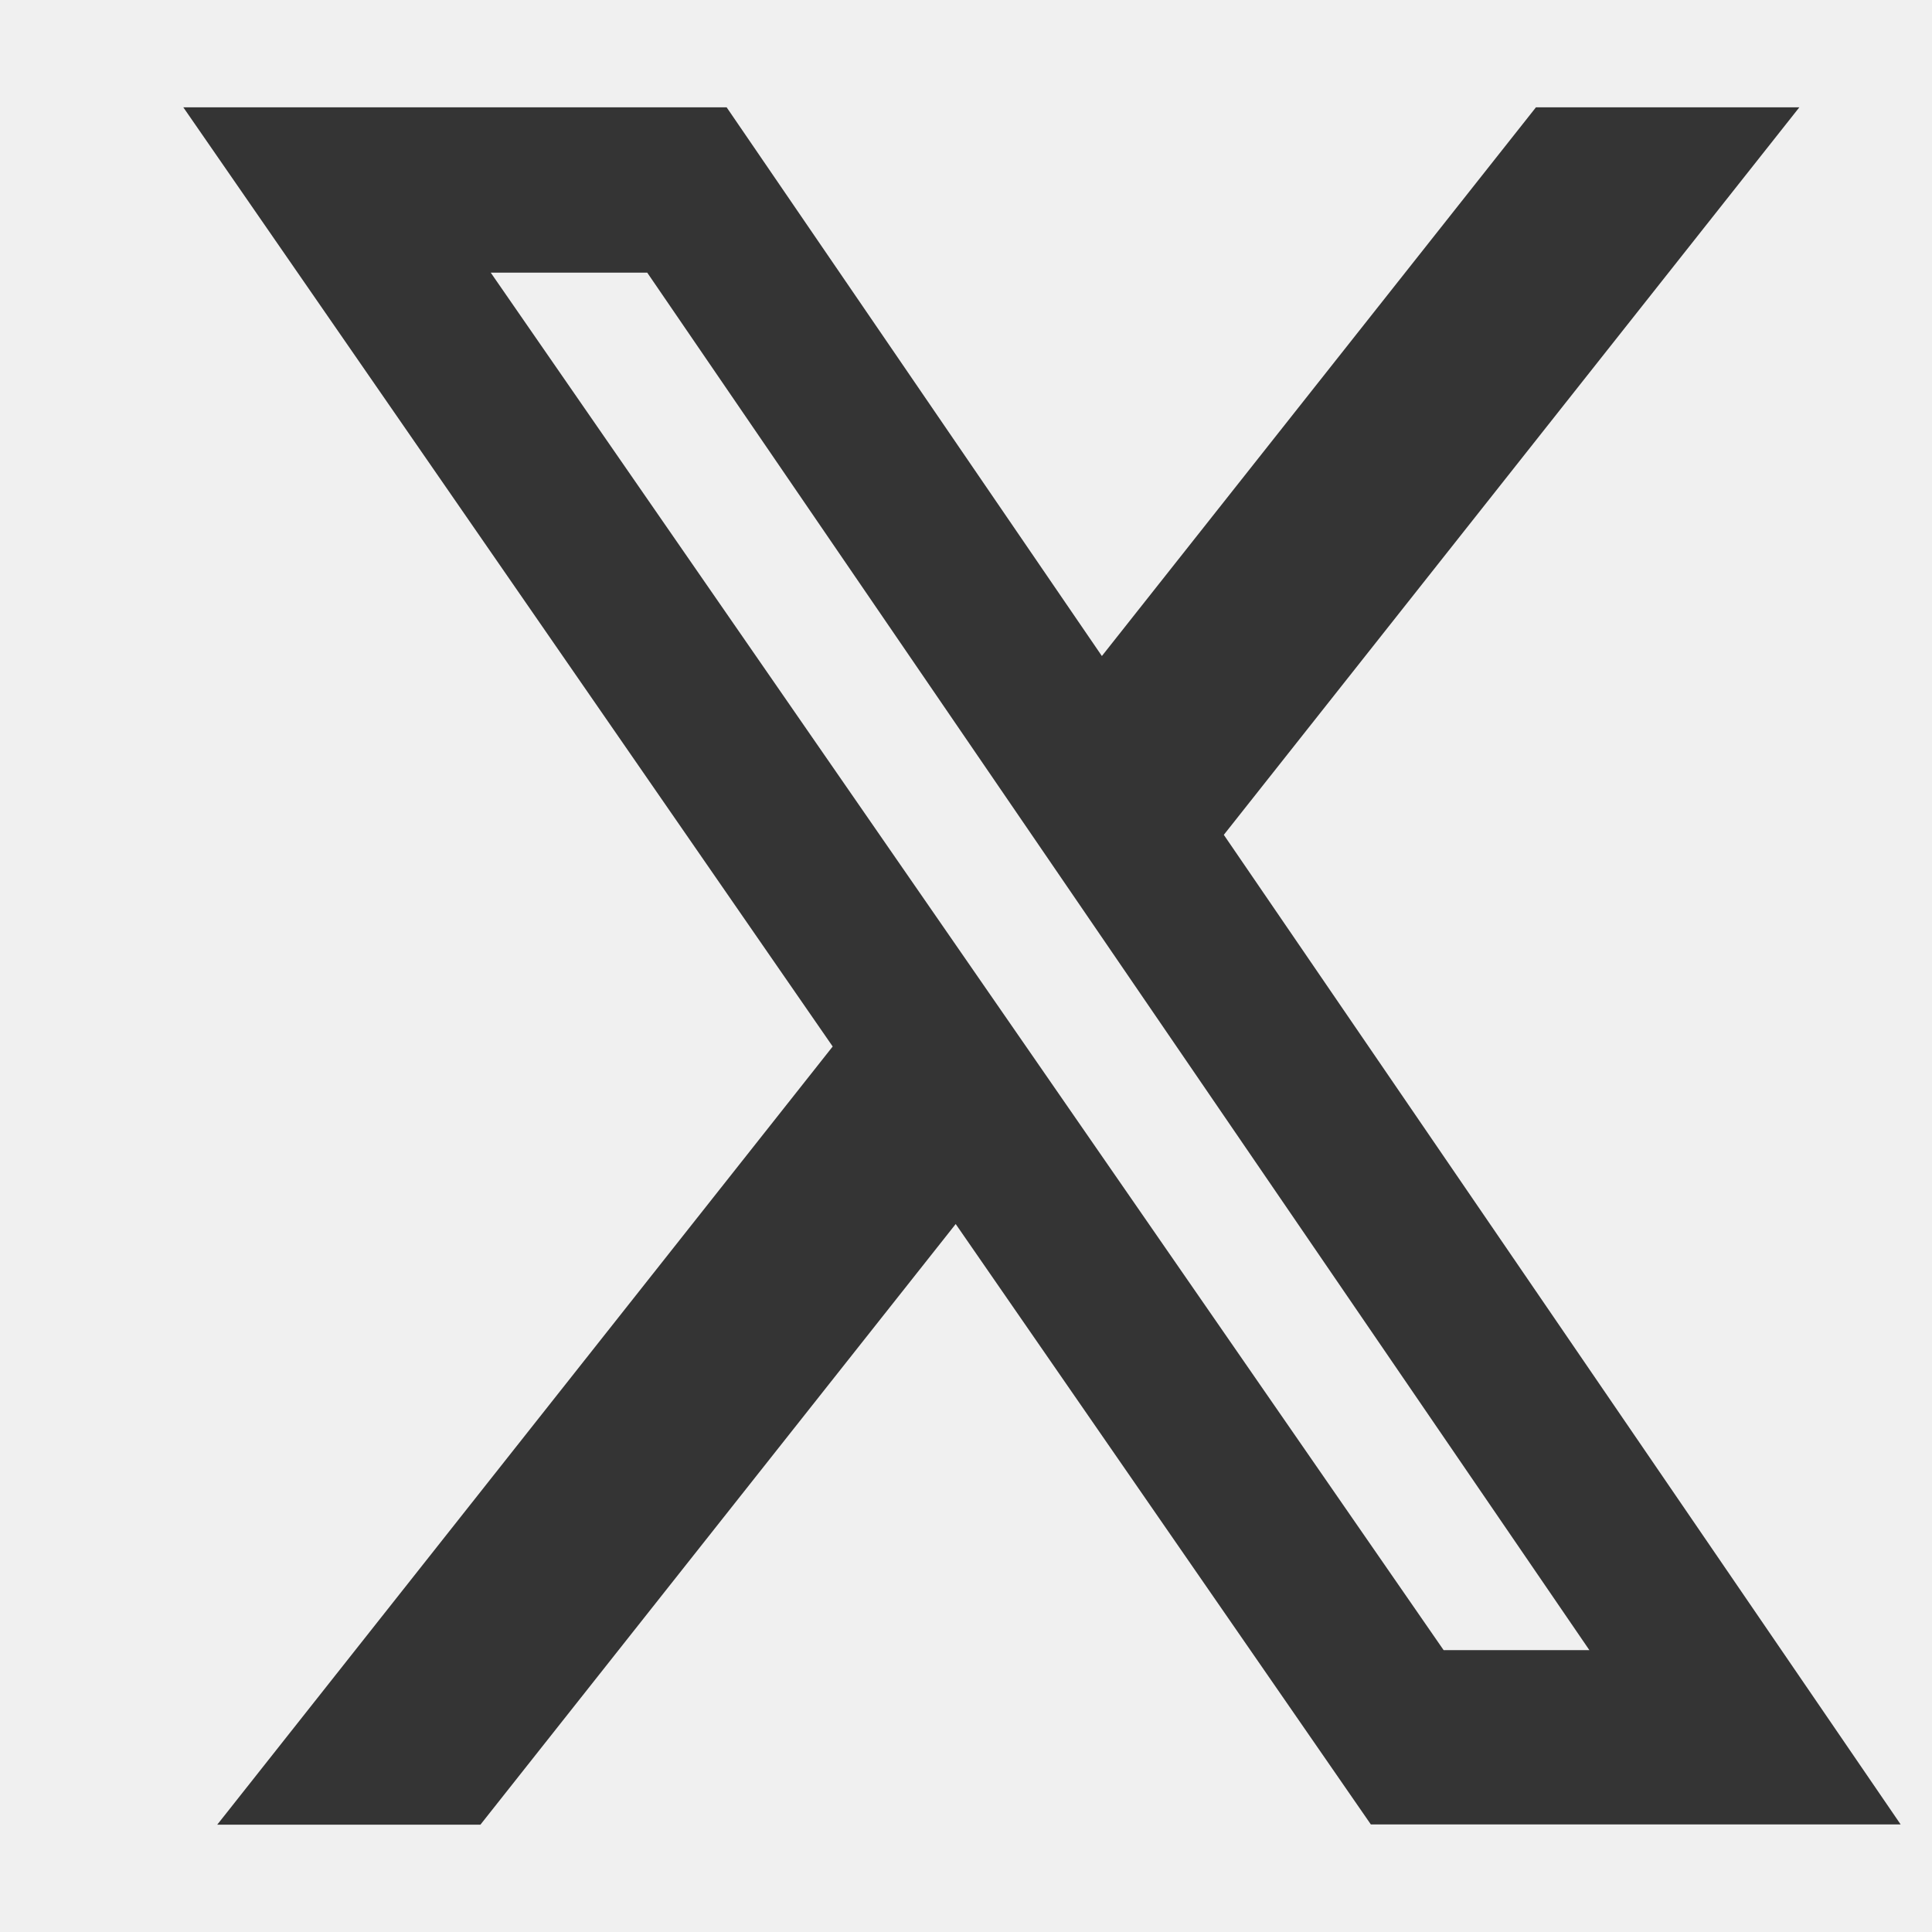
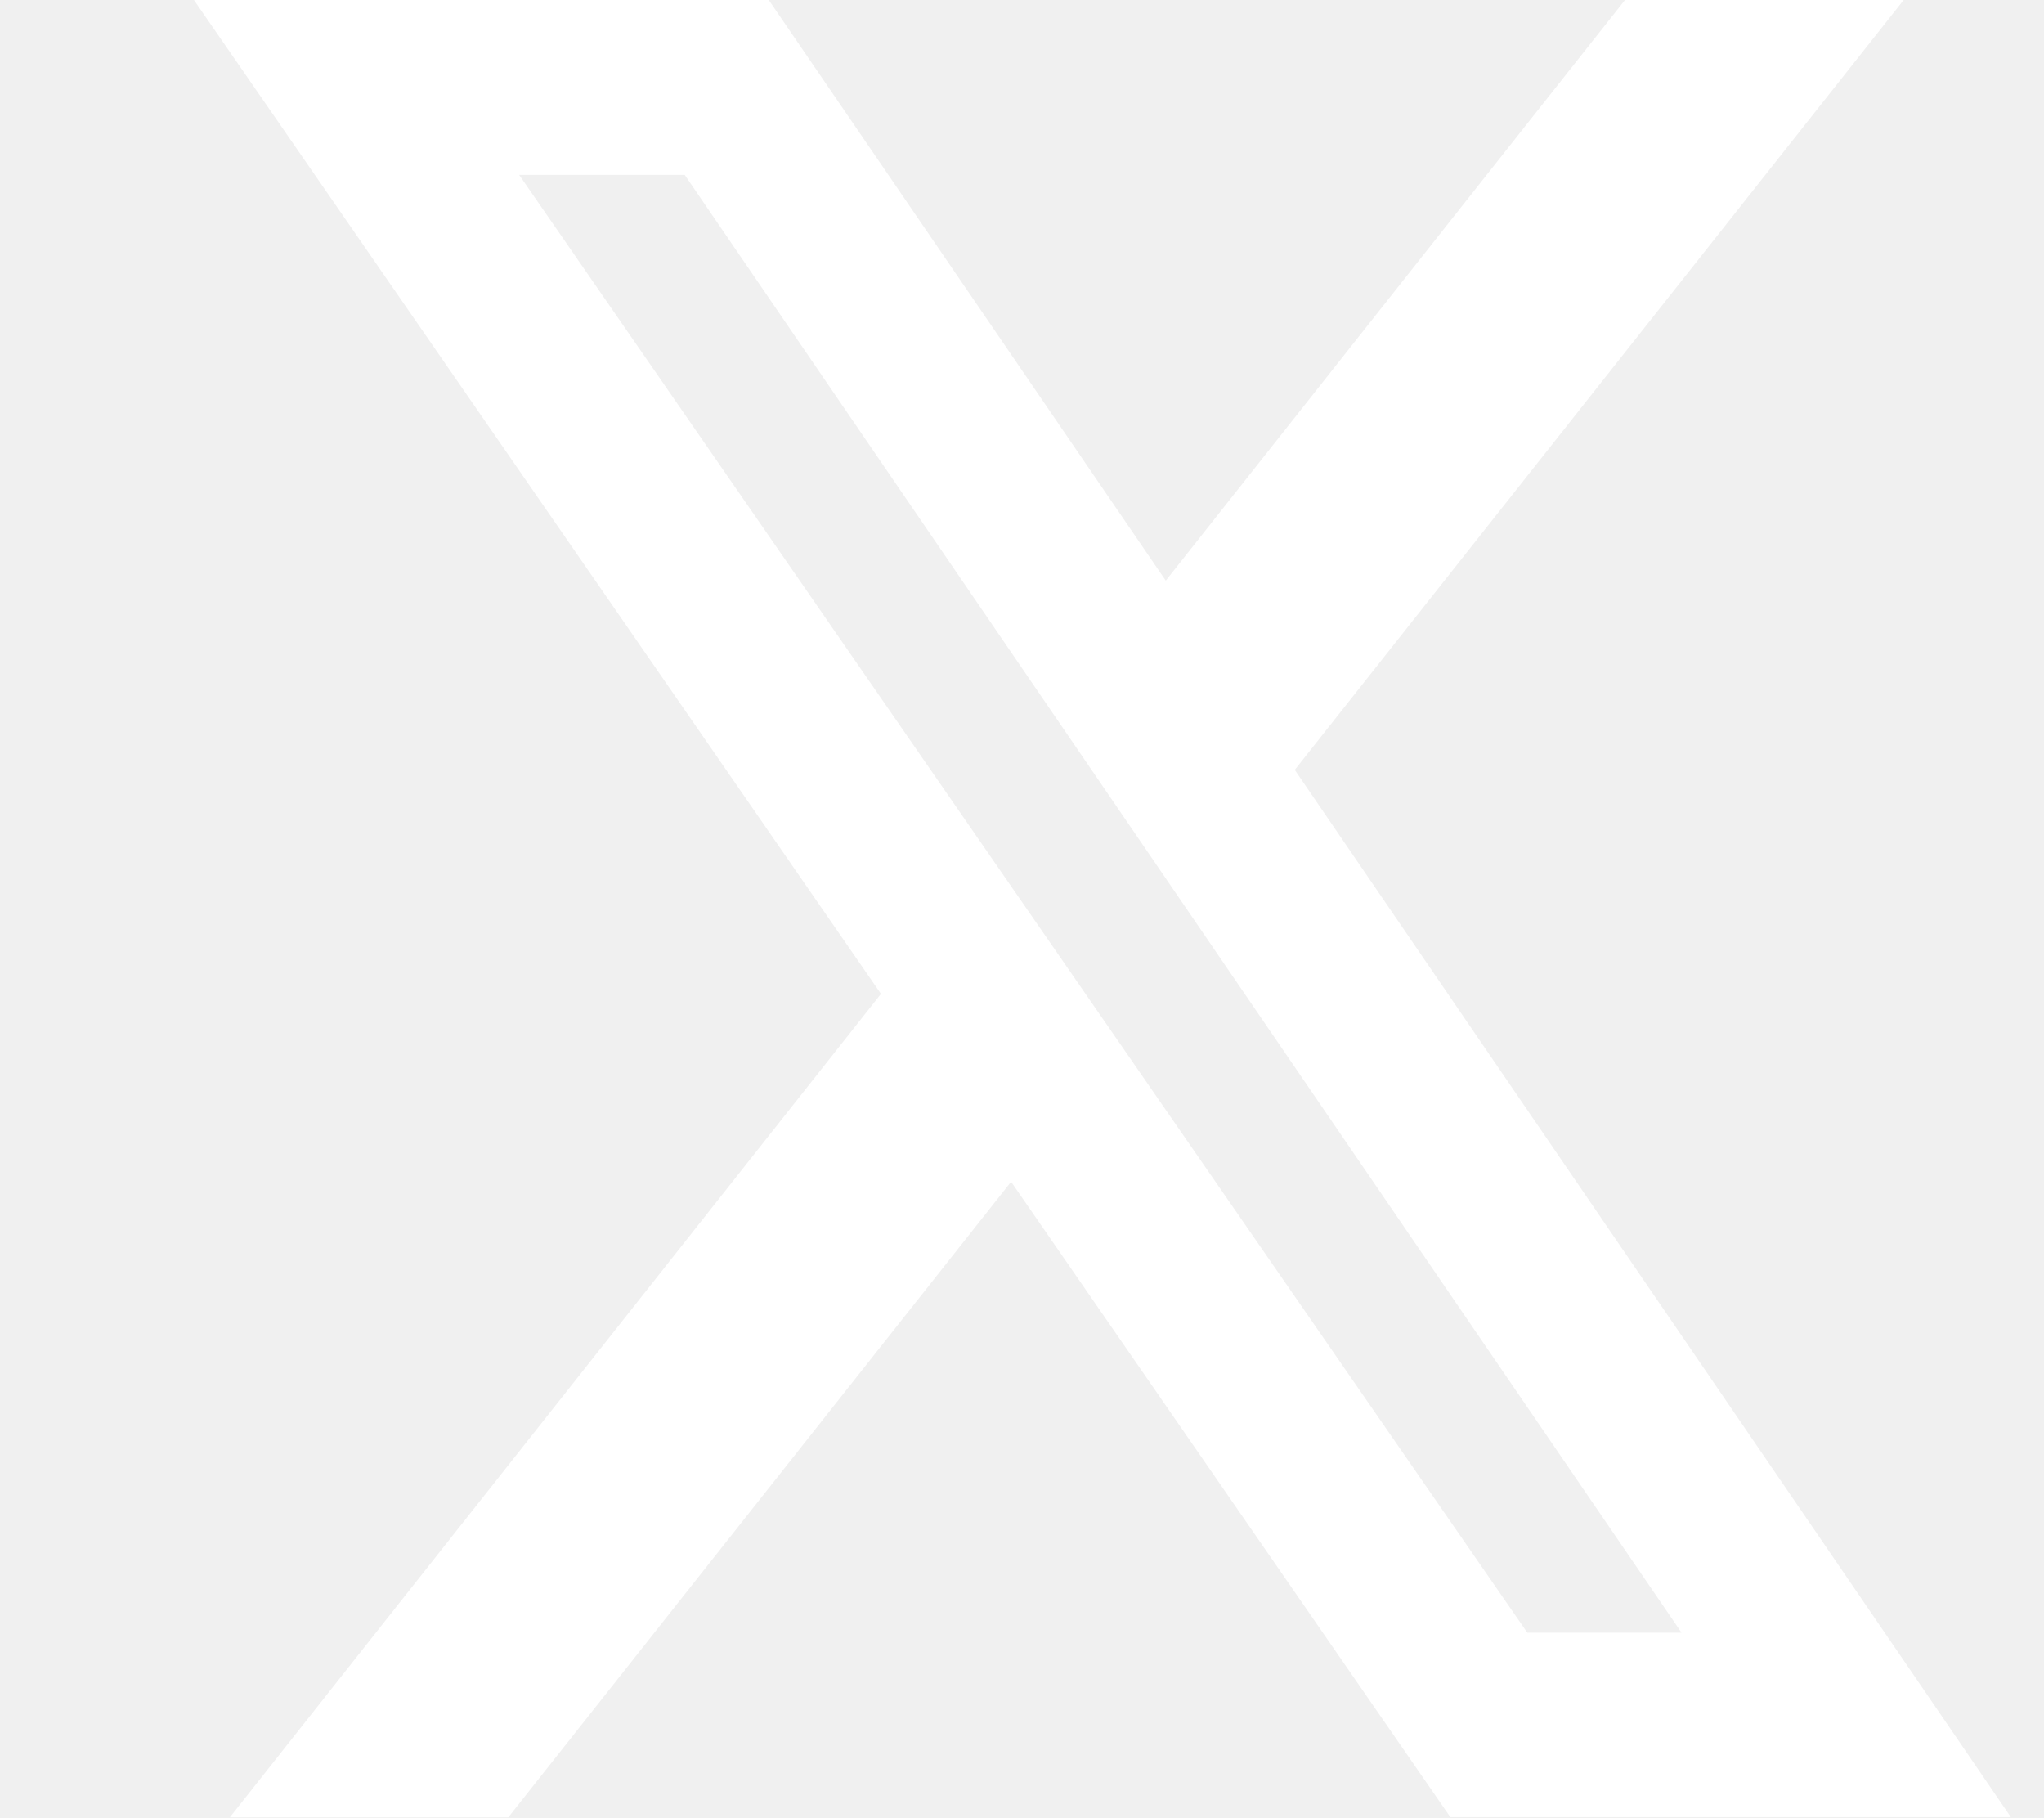
- <svg xmlns="http://www.w3.org/2000/svg" width="9" height="9" viewBox="0 0 9 9" fill="none">
-   <path d="M7.155 0.5H8.382L5.701 3.889L8.854 8.499H6.386L4.452 5.702L2.238 8.5H1.012L3.879 4.875L0.854 0.5H3.385L5.133 3.056L7.155 0.5ZM6.725 7.687H7.404L3.015 1.27H2.286L6.725 7.687Z" fill="#343434" />
+ <svg xmlns="http://www.w3.org/2000/svg" width="9" height="8" viewBox="0 0 9 8" fill="none">
+   <path d="M7.155 0H8.382L5.701 3.389L8.854 7.999H6.386L4.452 5.202L2.238 8H1.012L3.879 4.375L0.854 0H3.385L5.133 2.556L7.155 0ZM6.725 7.187H7.404L3.015 0.77H2.286L6.725 7.187Z" fill="white" />
</svg>
